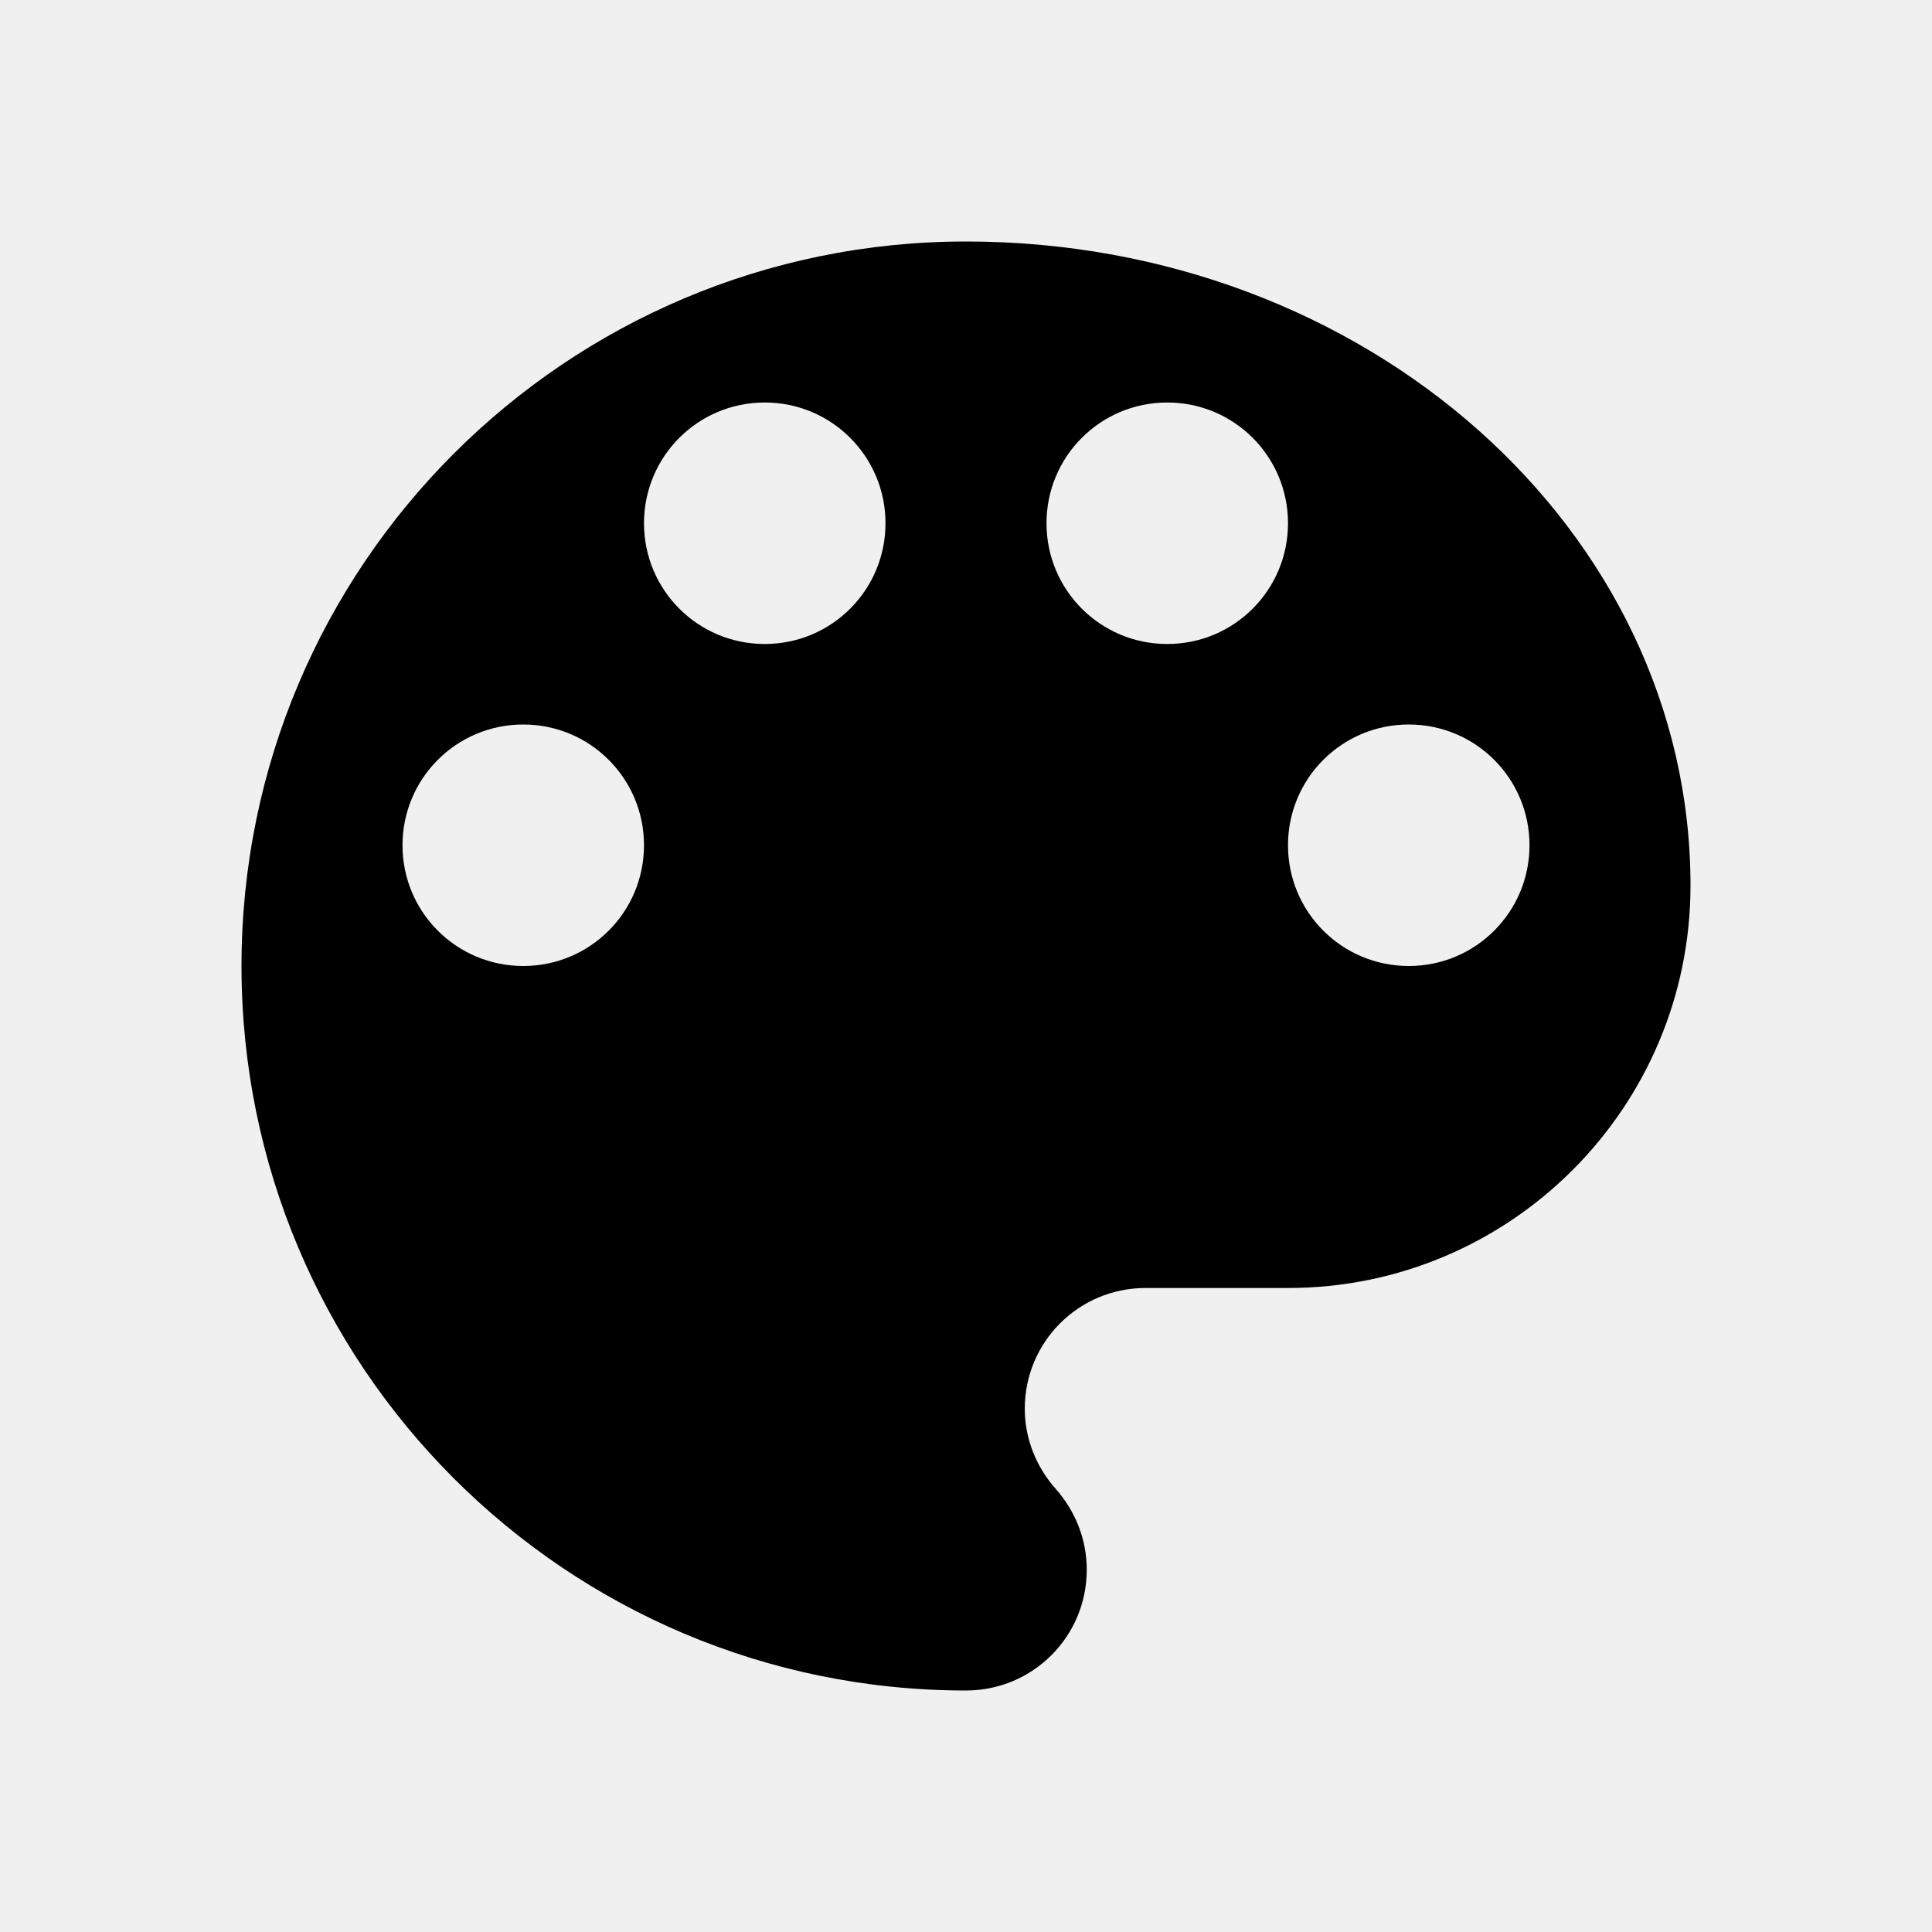
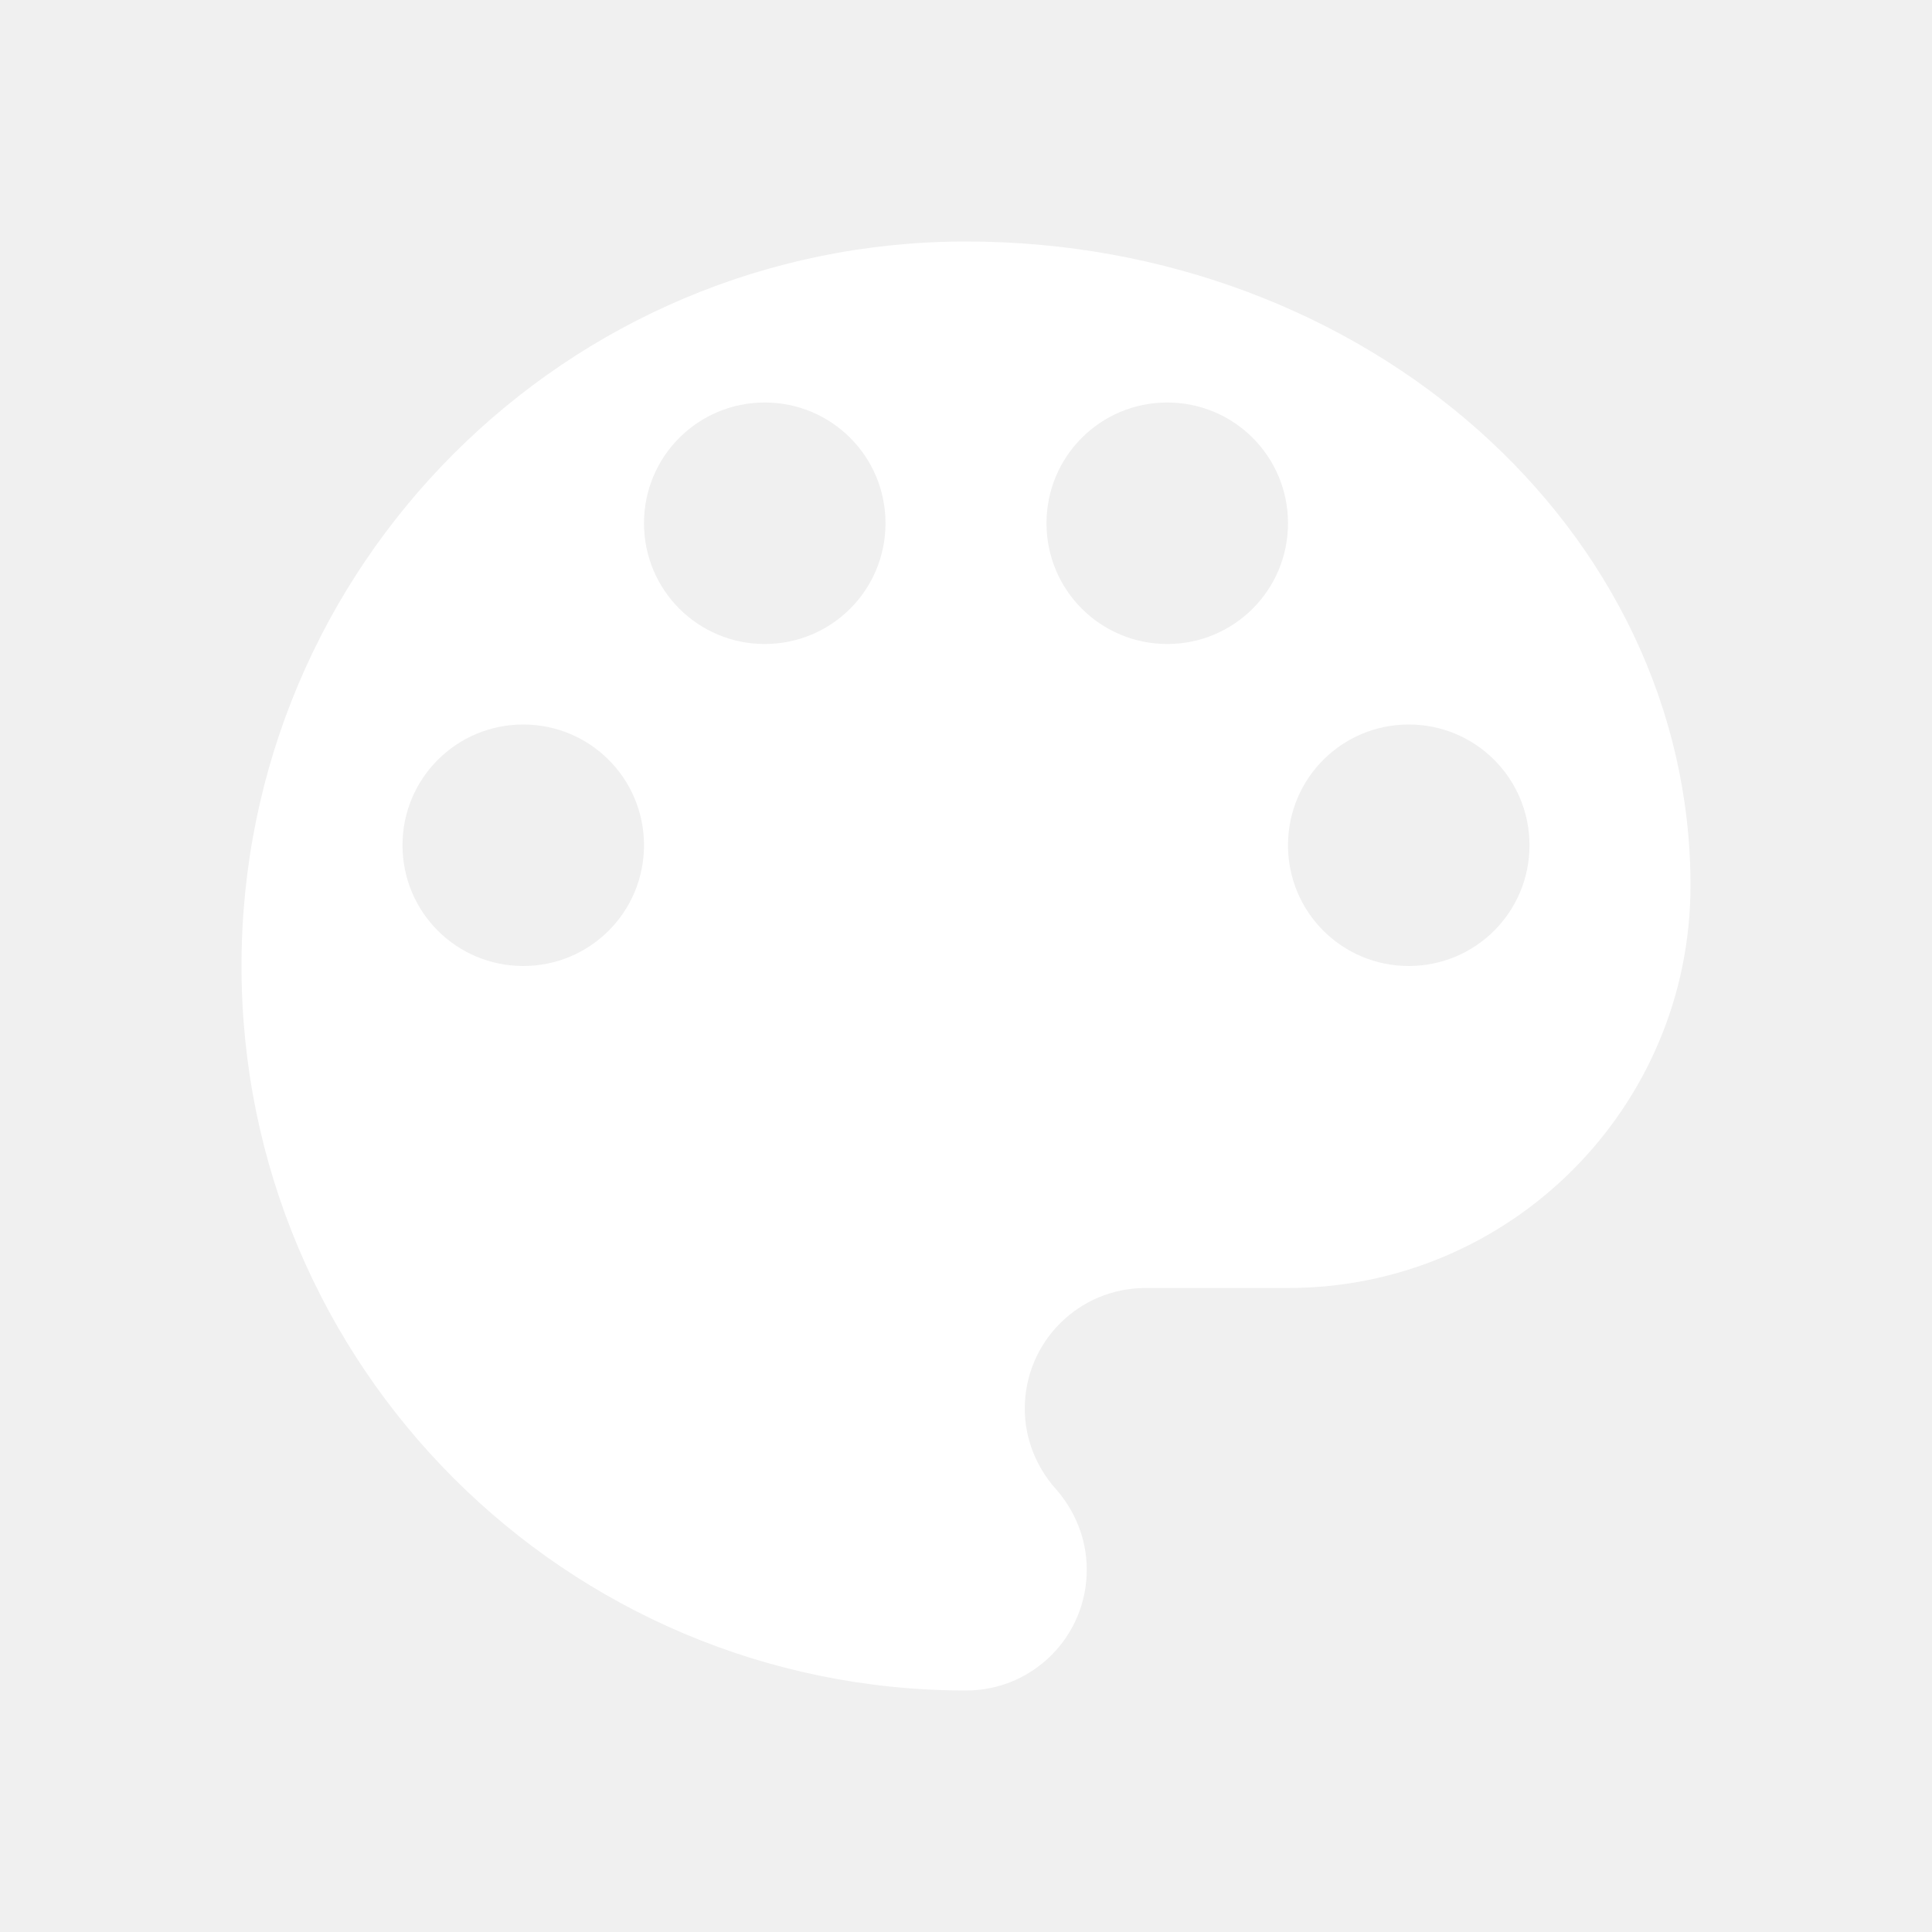
- <svg xmlns="http://www.w3.org/2000/svg" height="24" viewBox="0 0 24 24" width="24">
+ <svg xmlns="http://www.w3.org/2000/svg" height="24" viewBox="0 0 24 24" fill="white" width="24">
  <path d="M12 3c-4.97 0-9 4.03-9 9s4.03 9 9 9c.83 0 1.5-.67 1.5-1.5 0-.39-.15-.74-.39-1.01-.23-.26-.38-.61-.38-.99 0-.83.67-1.5 1.5-1.5H16c2.76 0 5-2.24 5-5 0-4.42-4.03-8-9-8zm-5.5 9c-.83 0-1.5-.67-1.5-1.5S5.67 9 6.5 9 8 9.67 8 10.5 7.33 12 6.5 12zm3-4C8.67 8 8 7.33 8 6.5S8.67 5 9.5 5s1.5.67 1.5 1.5S10.33 8 9.5 8zm5 0c-.83 0-1.5-.67-1.5-1.5S13.67 5 14.5 5s1.5.67 1.5 1.5S15.33 8 14.5 8zm3 4c-.83 0-1.5-.67-1.5-1.5S16.67 9 17.5 9s1.5.67 1.5 1.5-.67 1.5-1.5 1.5z" />
  <path d="M0 0h24v24H0z" fill="none" />
</svg>
